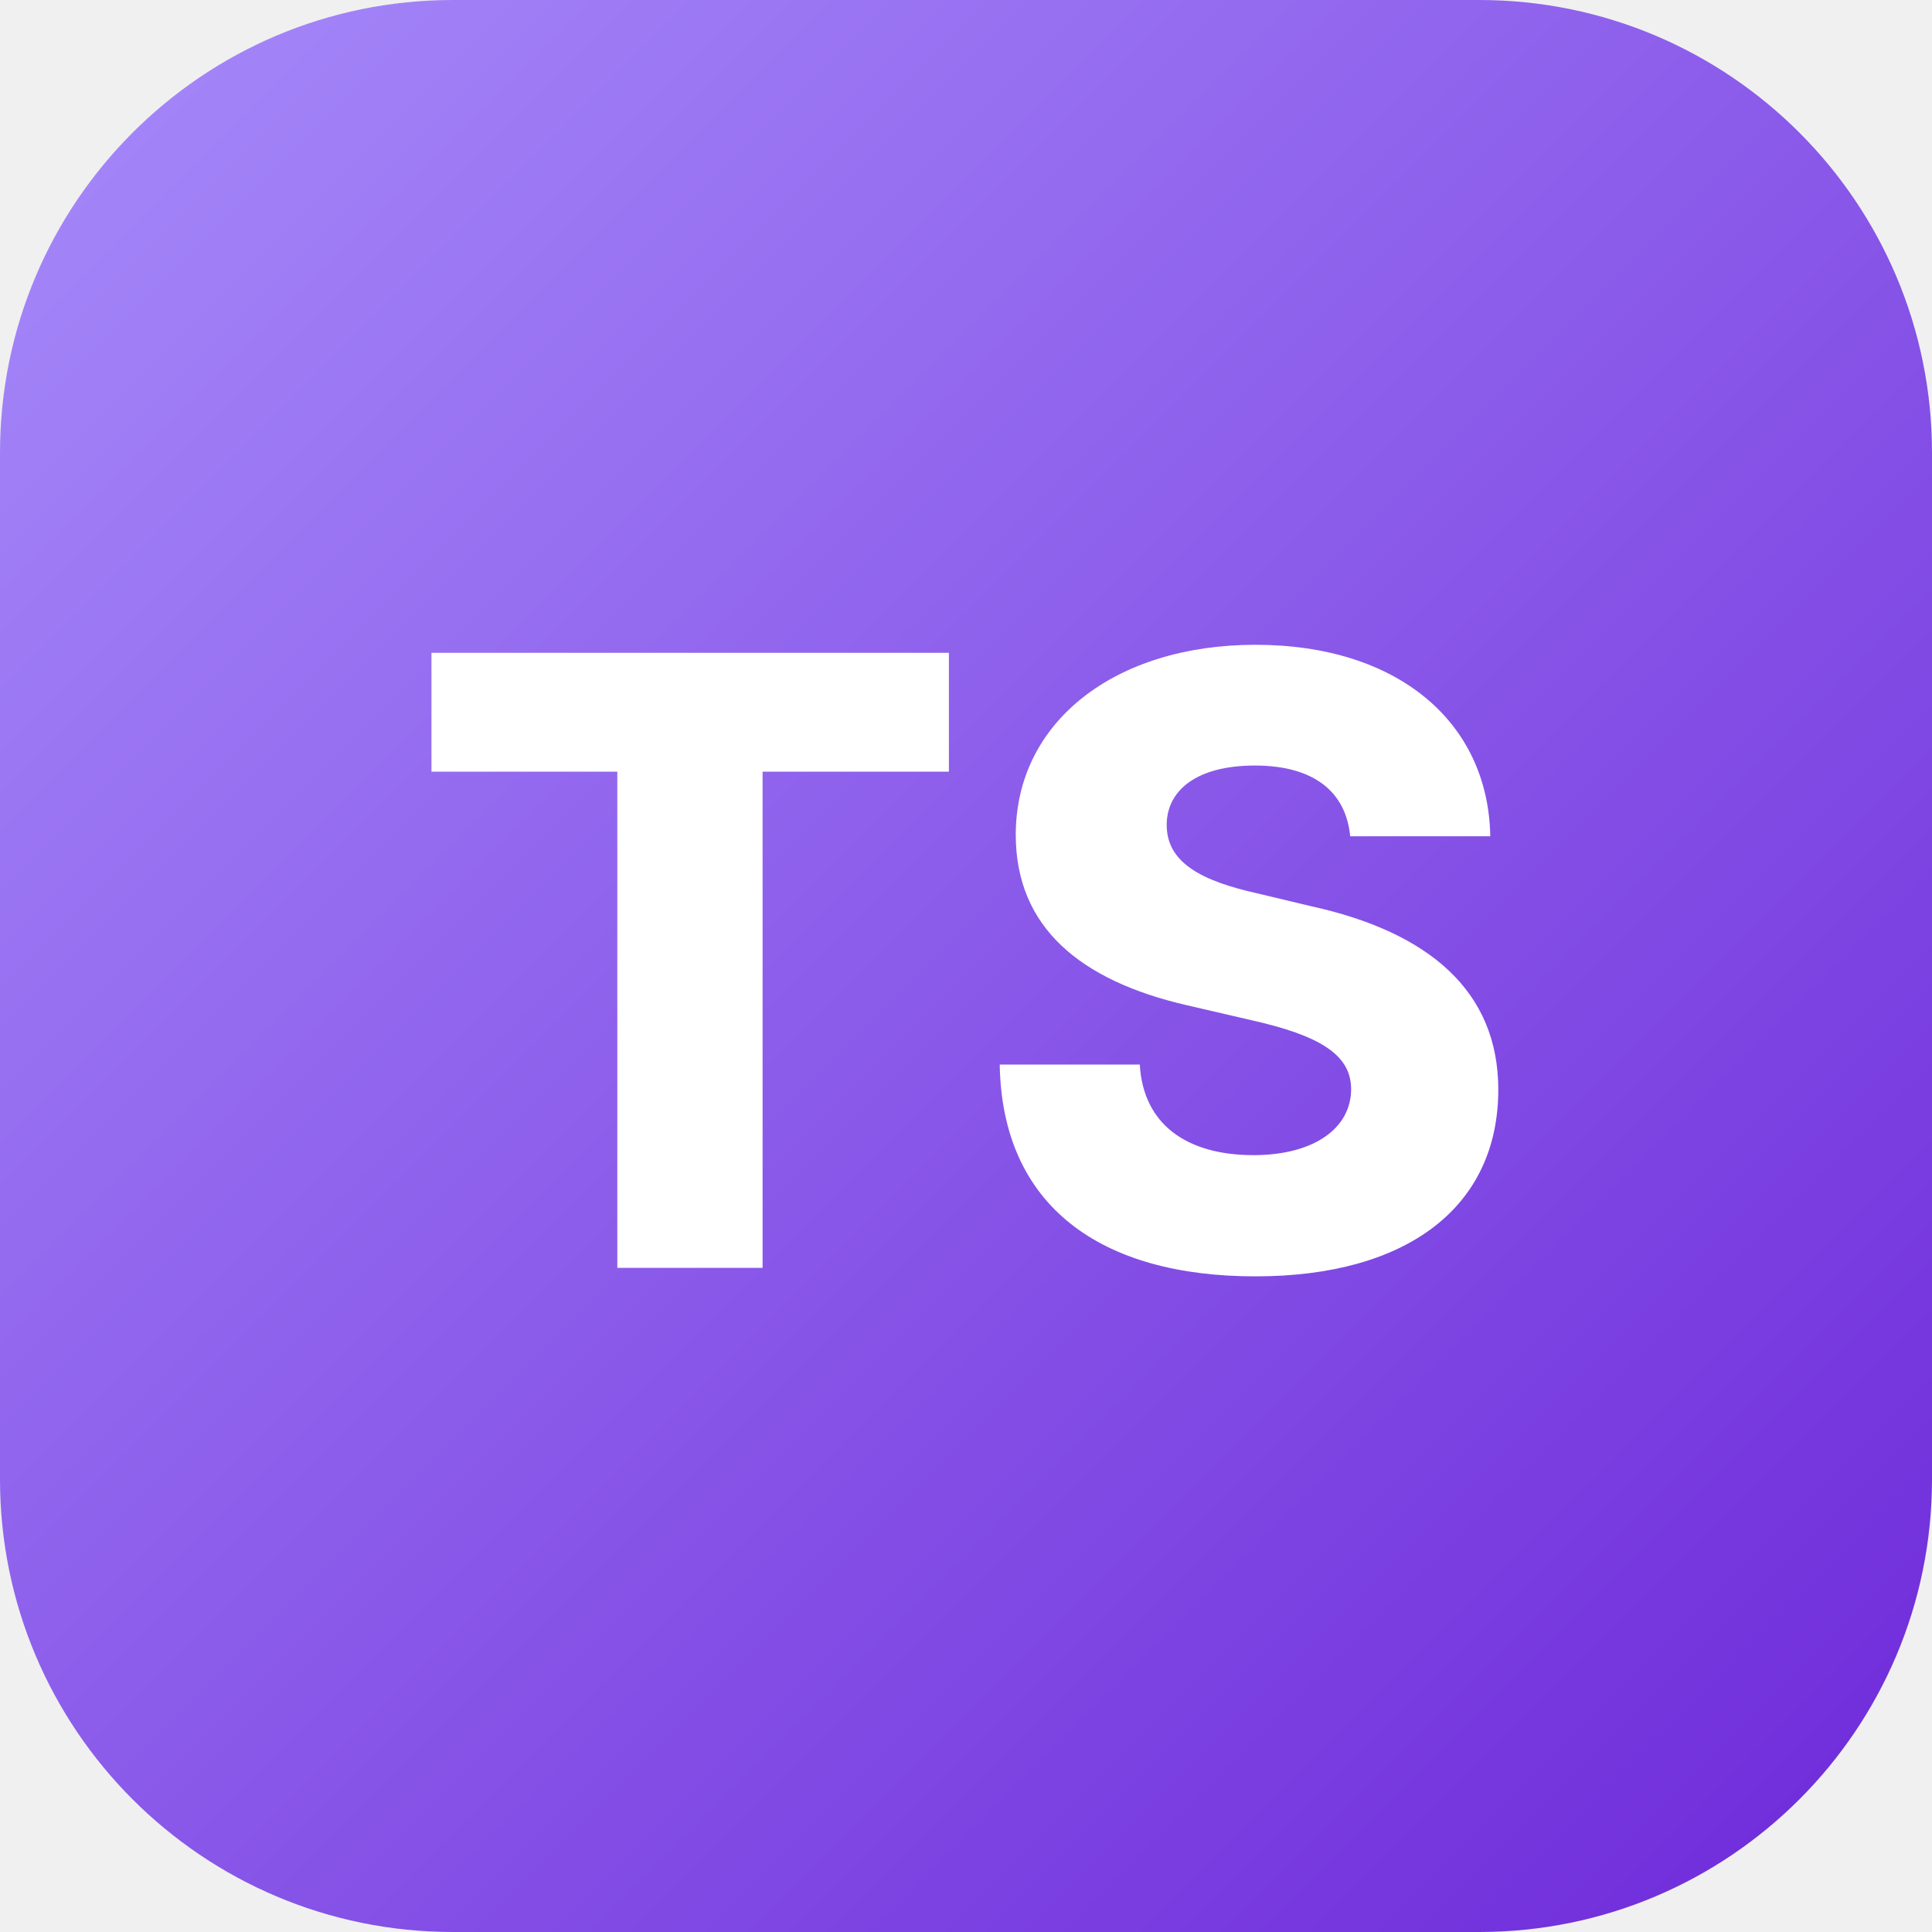
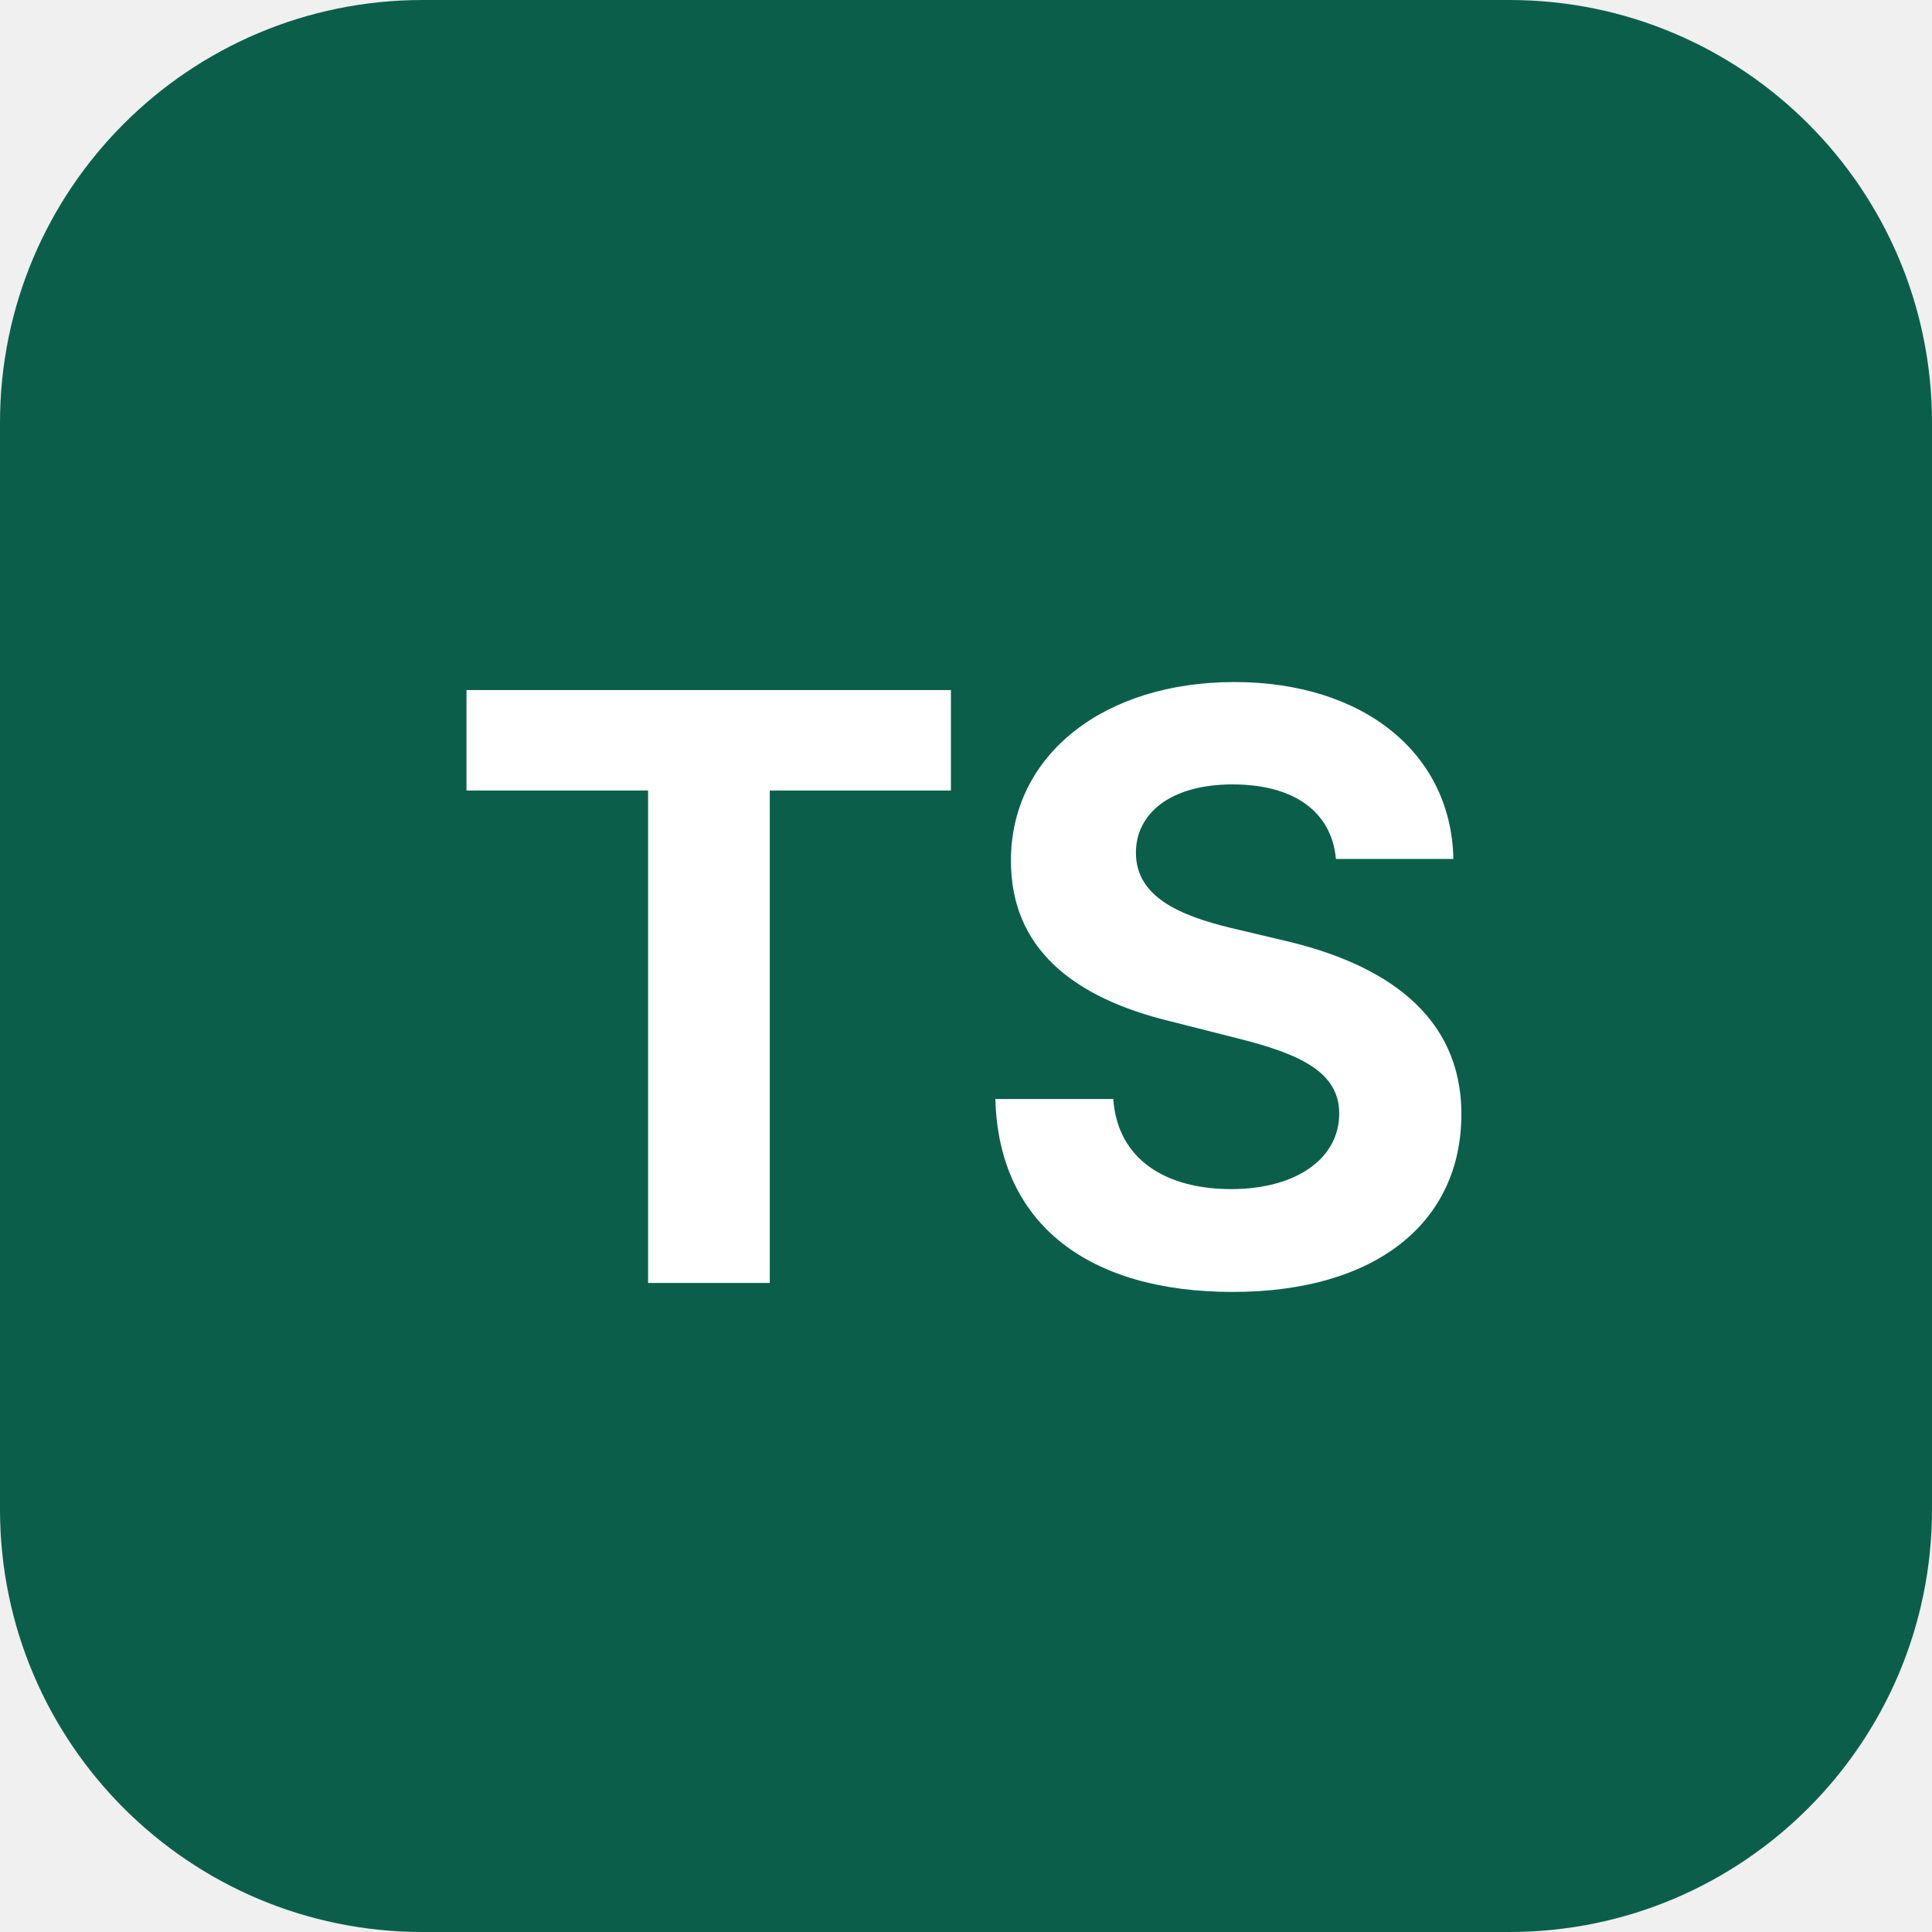
<svg xmlns="http://www.w3.org/2000/svg" viewBox="0 0 64 64">
-   <defs>
-     <linearGradient id="g" x1="0" y1="0" x2="1" y2="1">
-       <stop offset="0" stop-color="#a78bfa" />
-       <stop offset="1" stop-color="#6d28d9" />
-     </linearGradient>
-   </defs>
-   <rect width="64" height="64" rx="15" fill="url(#g)" />
-   <text x="32" y="42" text-anchor="middle" font-family="Inter, Segoe UI, Arial, sans-serif" font-size="28" font-weight="800" fill="#fff">TS</text>
+   <rect width="64" height="64" rx="14" fill="#0b5f4a" />
+   <text x="32" y="42.5" text-anchor="middle" font-family="Schibsted Grotesk, Inter, Segoe UI, Arial, sans-serif" font-size="27" font-weight="700" letter-spacing="-0.5" fill="#fff">TS</text>
</svg>
